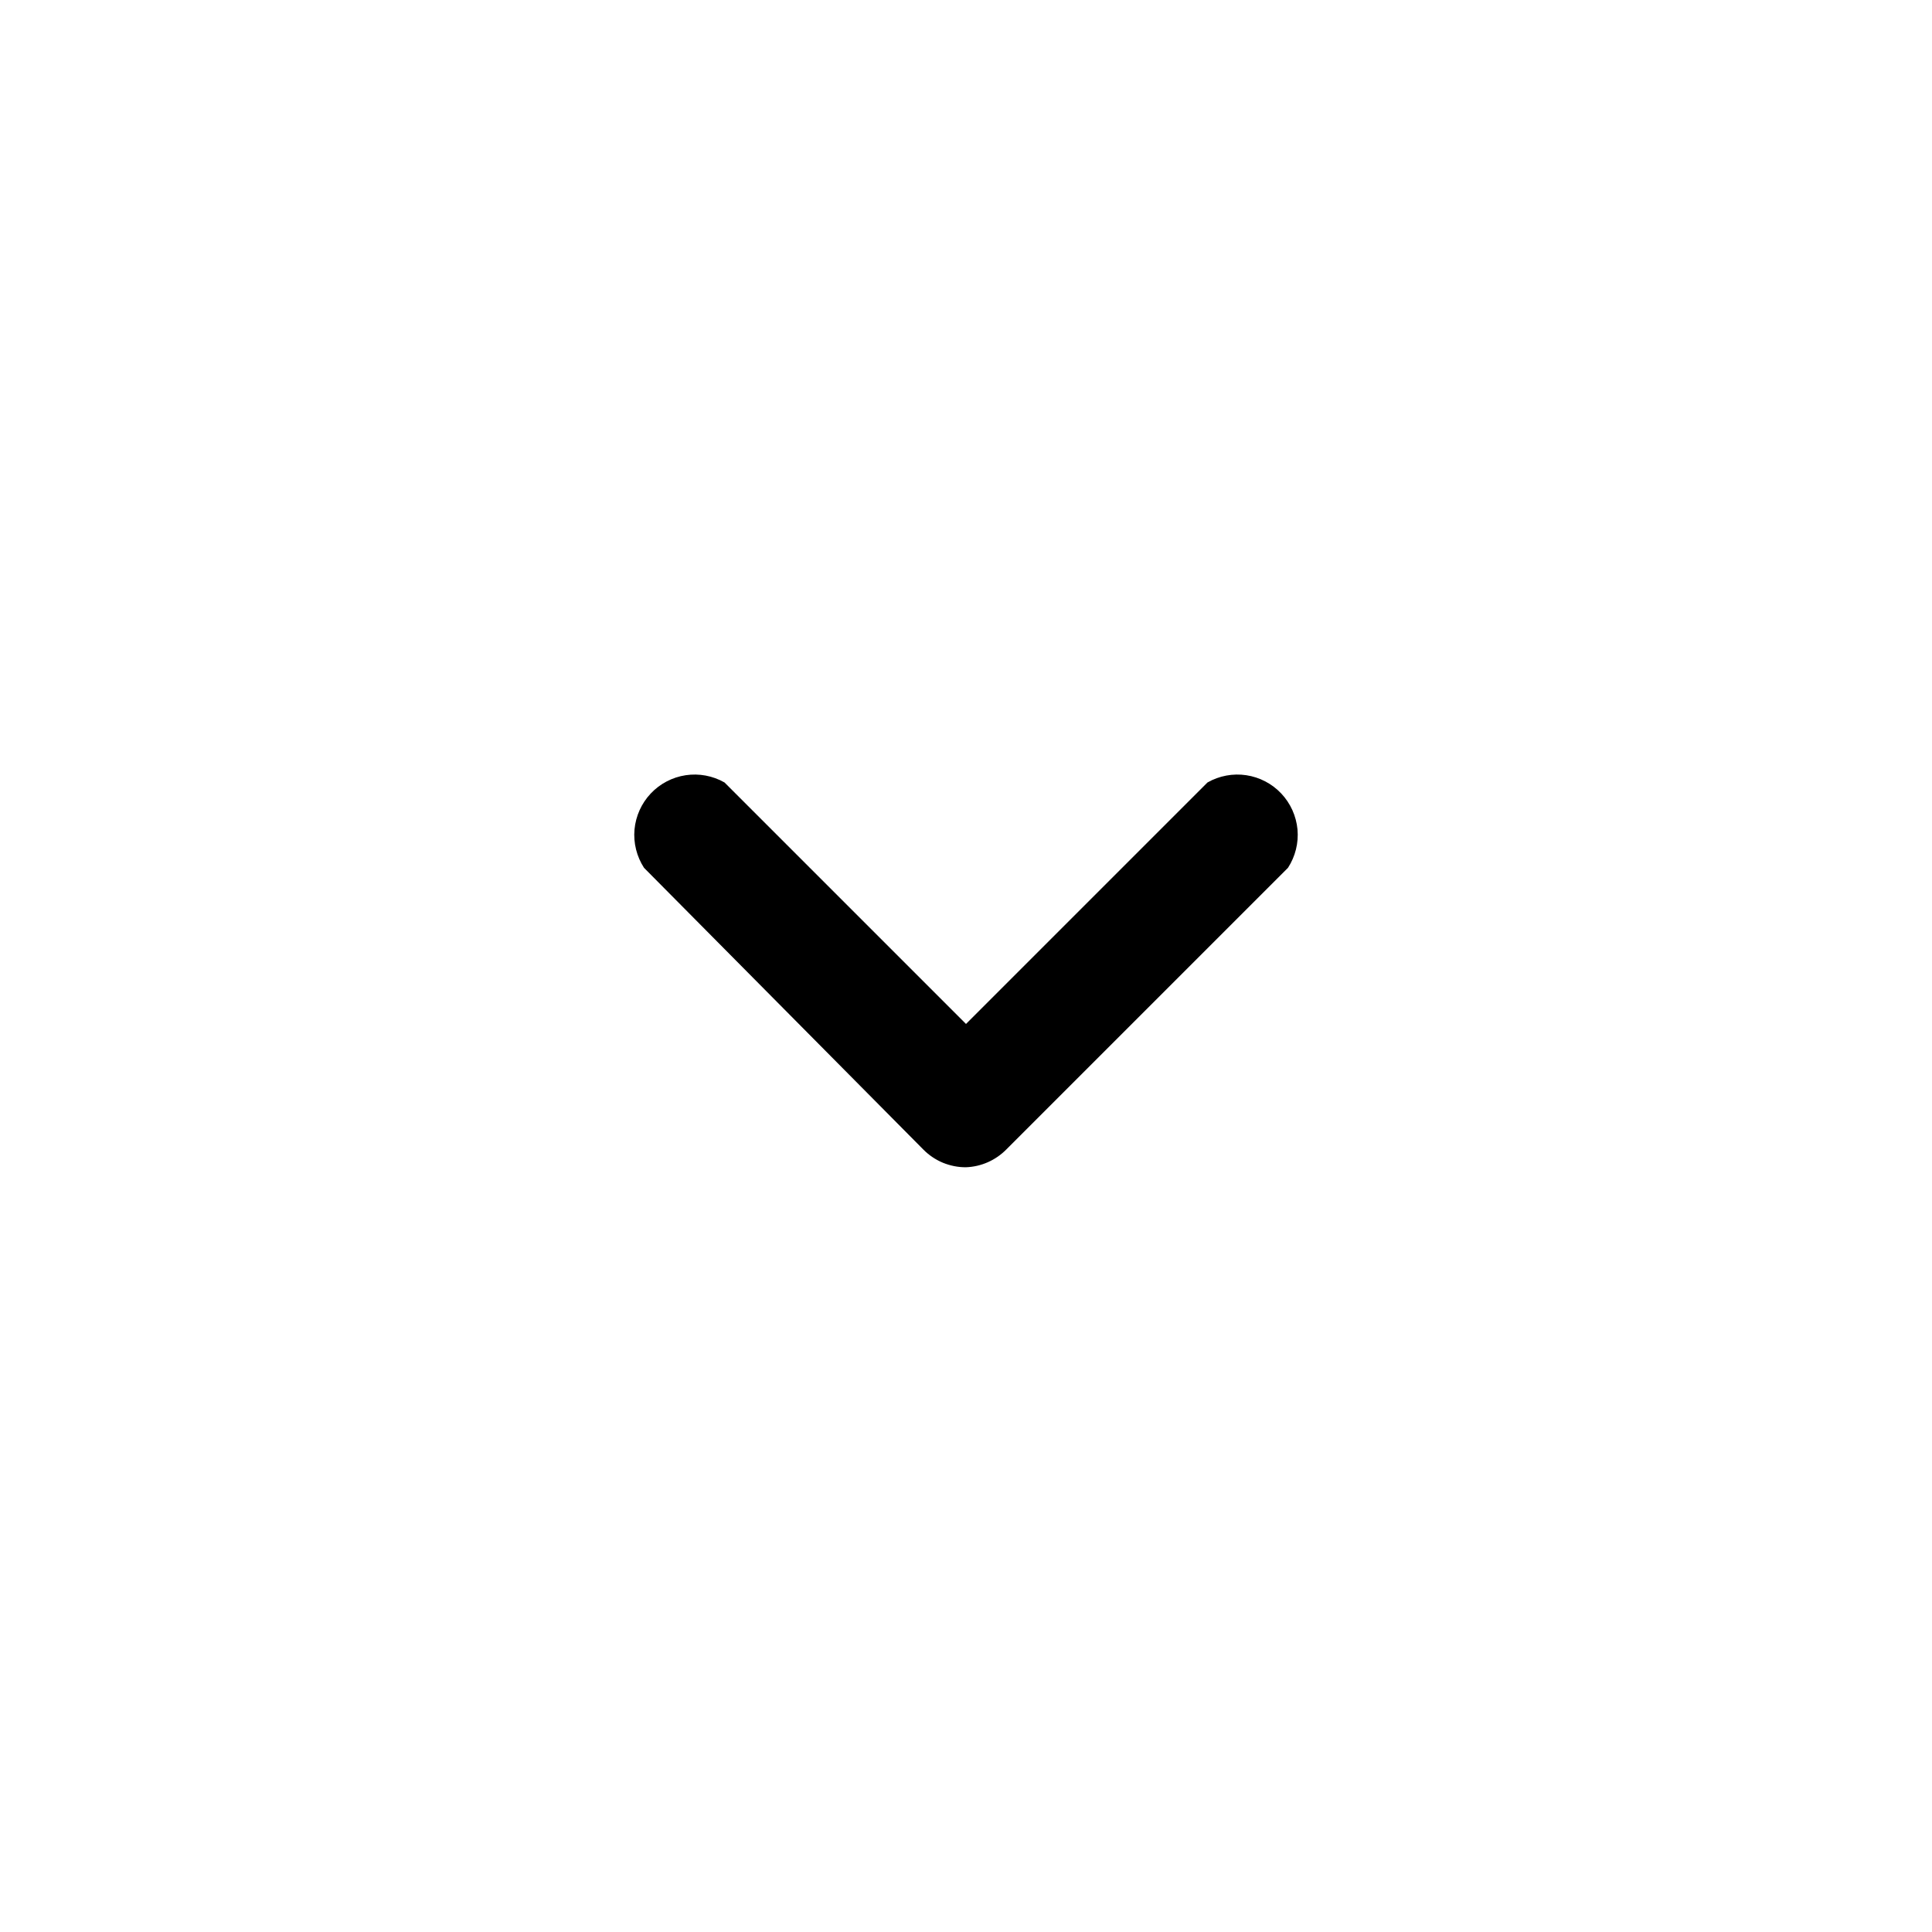
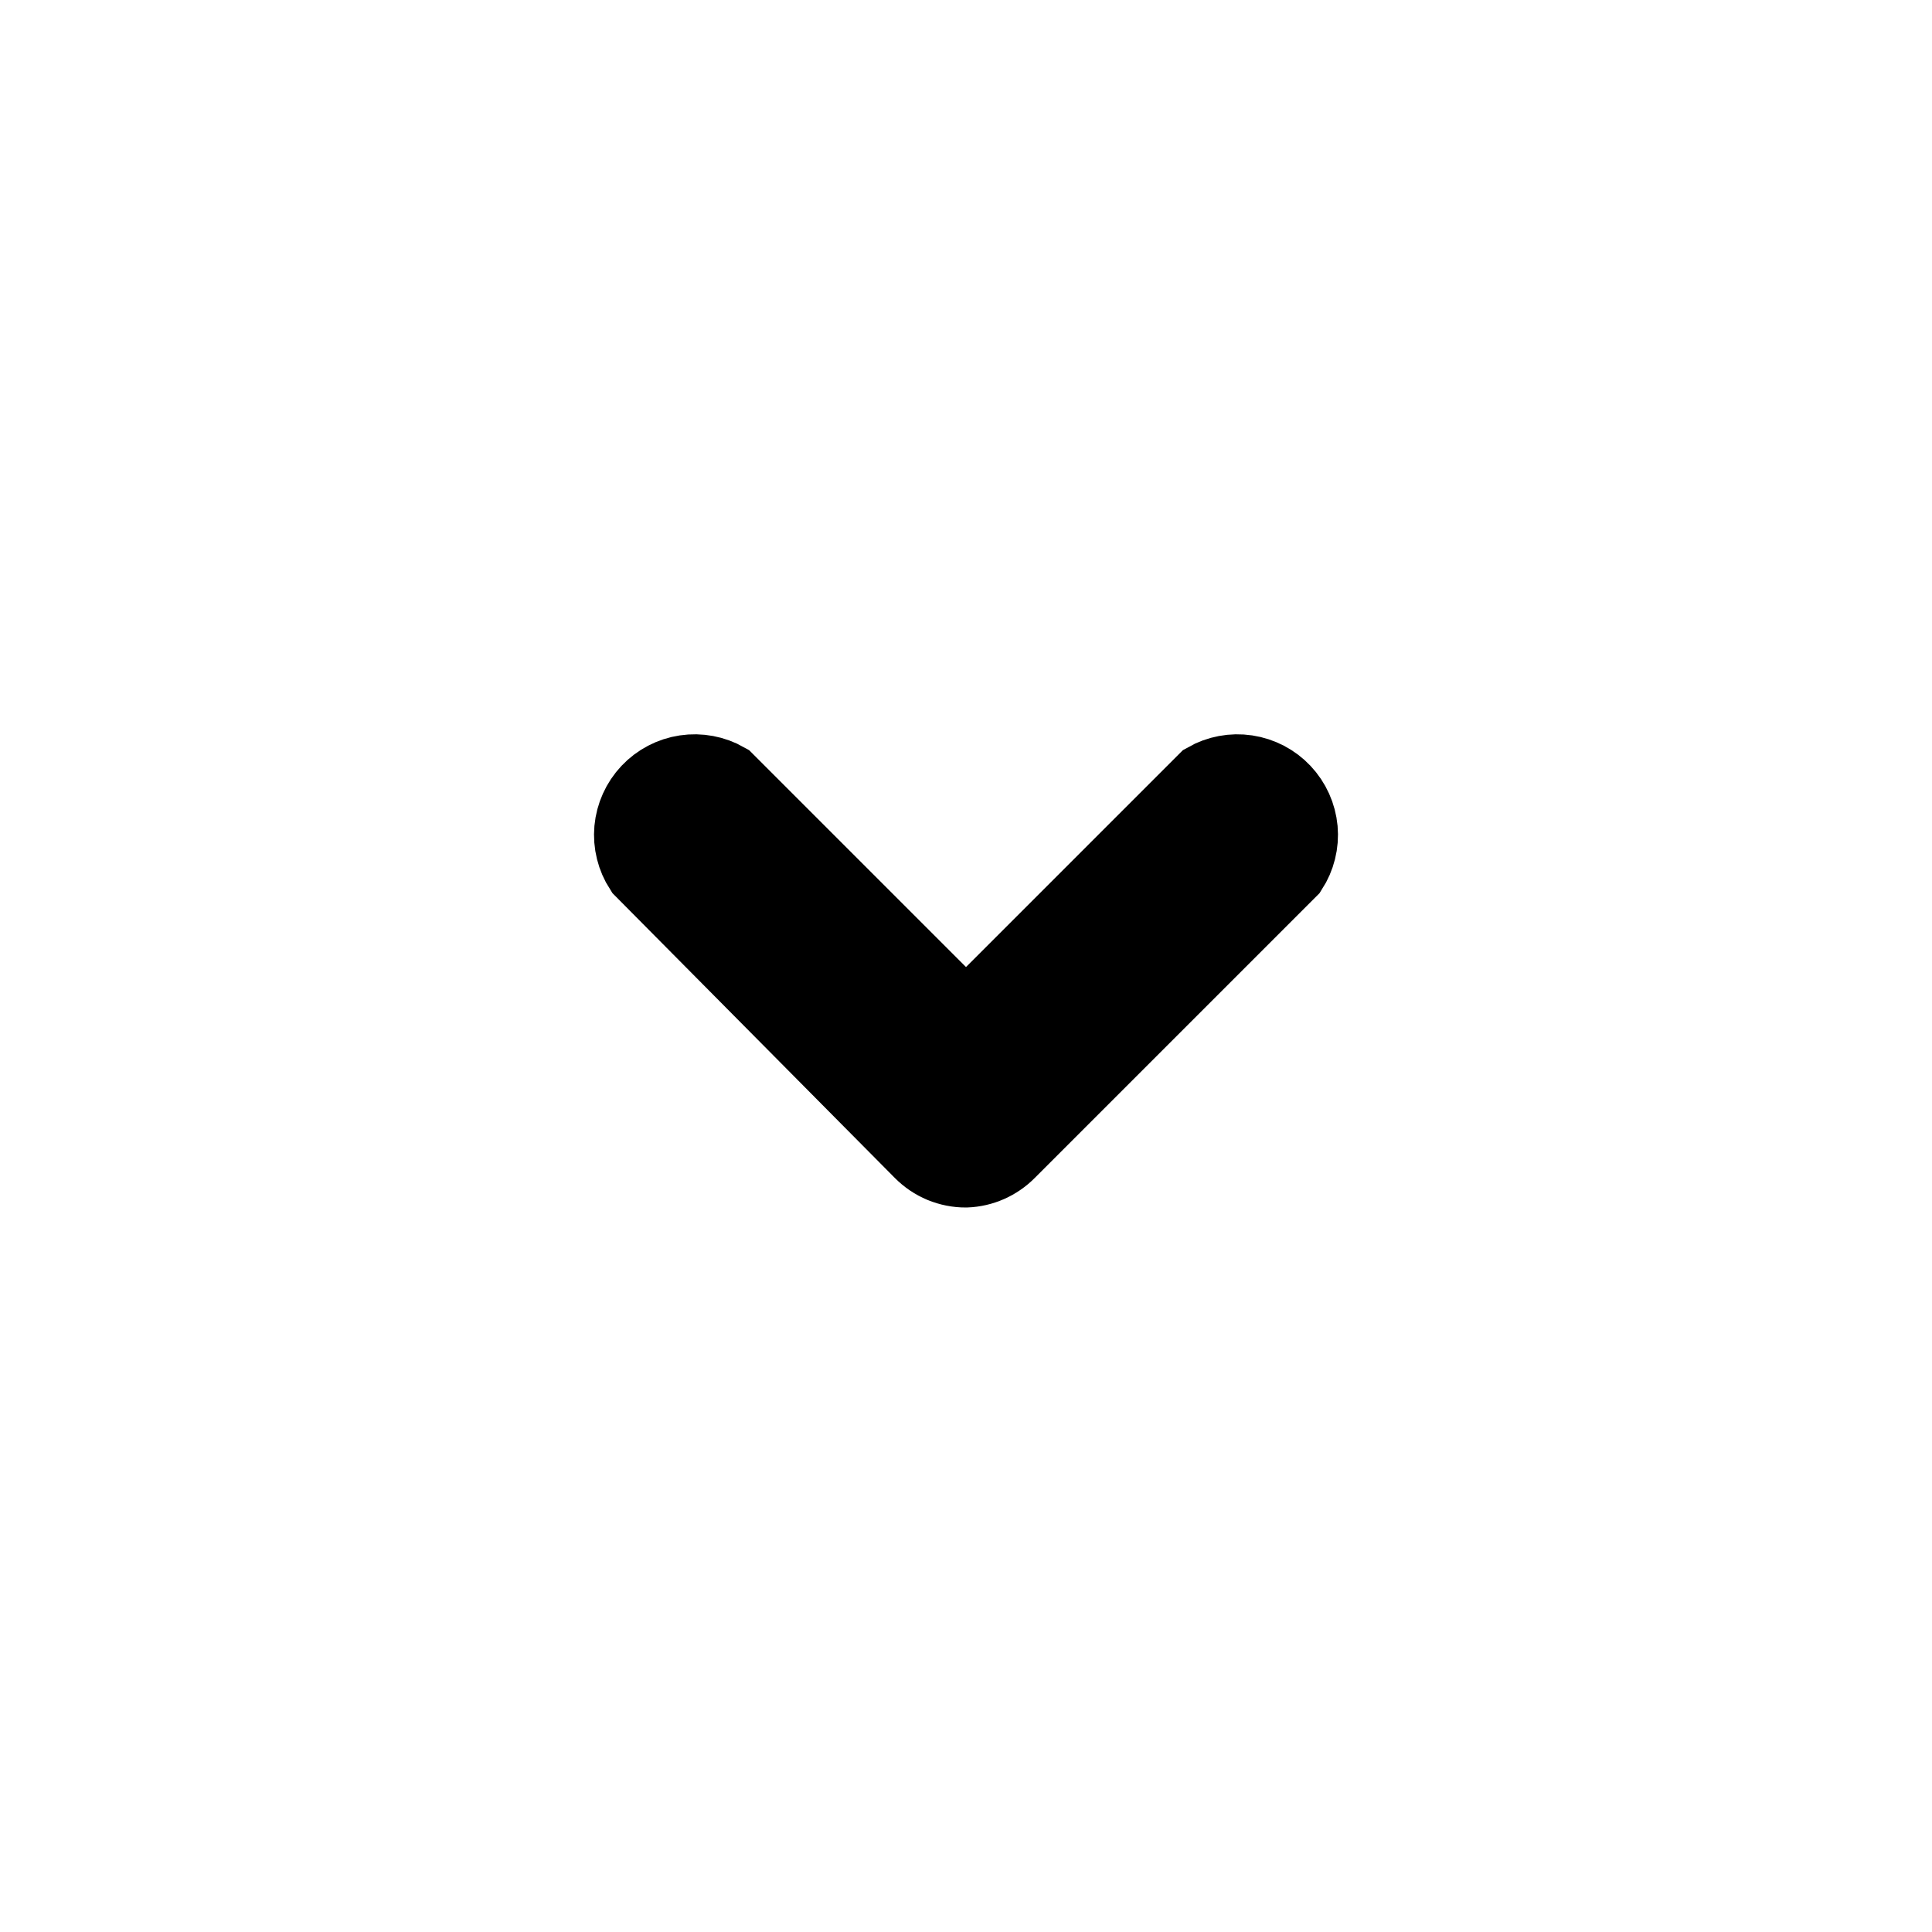
- <svg xmlns="http://www.w3.org/2000/svg" width="35px" height="35px" viewBox="0 0 24 24" fill="none">
-   <path d="M12 14.5C11.902 14.501 11.804 14.481 11.713 14.444C11.622 14.406 11.539 14.35 11.47 14.28L8 10.78C7.909 10.639 7.867 10.472 7.882 10.304C7.898 10.137 7.968 9.98 8.084 9.857C8.199 9.735 8.352 9.655 8.518 9.63C8.684 9.605 8.854 9.637 9 9.72L12 12.72L15 9.72C15.146 9.637 15.316 9.605 15.482 9.63C15.648 9.655 15.801 9.735 15.916 9.857C16.032 9.98 16.102 10.137 16.118 10.304C16.133 10.472 16.091 10.639 16 10.78L12.5 14.28C12.367 14.414 12.189 14.493 12 14.5Z" fill="#000000" />
+ <svg xmlns="http://www.w3.org/2000/svg" width="35px" height="35px" viewBox="0 0 24 24" fill="currentColor" stroke="currentColor">
+   <path d="M12 14.5C11.902 14.501 11.804 14.481 11.713 14.444C11.622 14.406 11.539 14.35 11.47 14.28L8 10.78C7.909 10.639 7.867 10.472 7.882 10.304C7.898 10.137 7.968 9.98 8.084 9.857C8.199 9.735 8.352 9.655 8.518 9.63C8.684 9.605 8.854 9.637 9 9.72L12 12.72L15 9.72C15.146 9.637 15.316 9.605 15.482 9.63C15.648 9.655 15.801 9.735 15.916 9.857C16.032 9.98 16.102 10.137 16.118 10.304C16.133 10.472 16.091 10.639 16 10.78L12.5 14.28C12.367 14.414 12.189 14.493 12 14.5Z" />
</svg>
